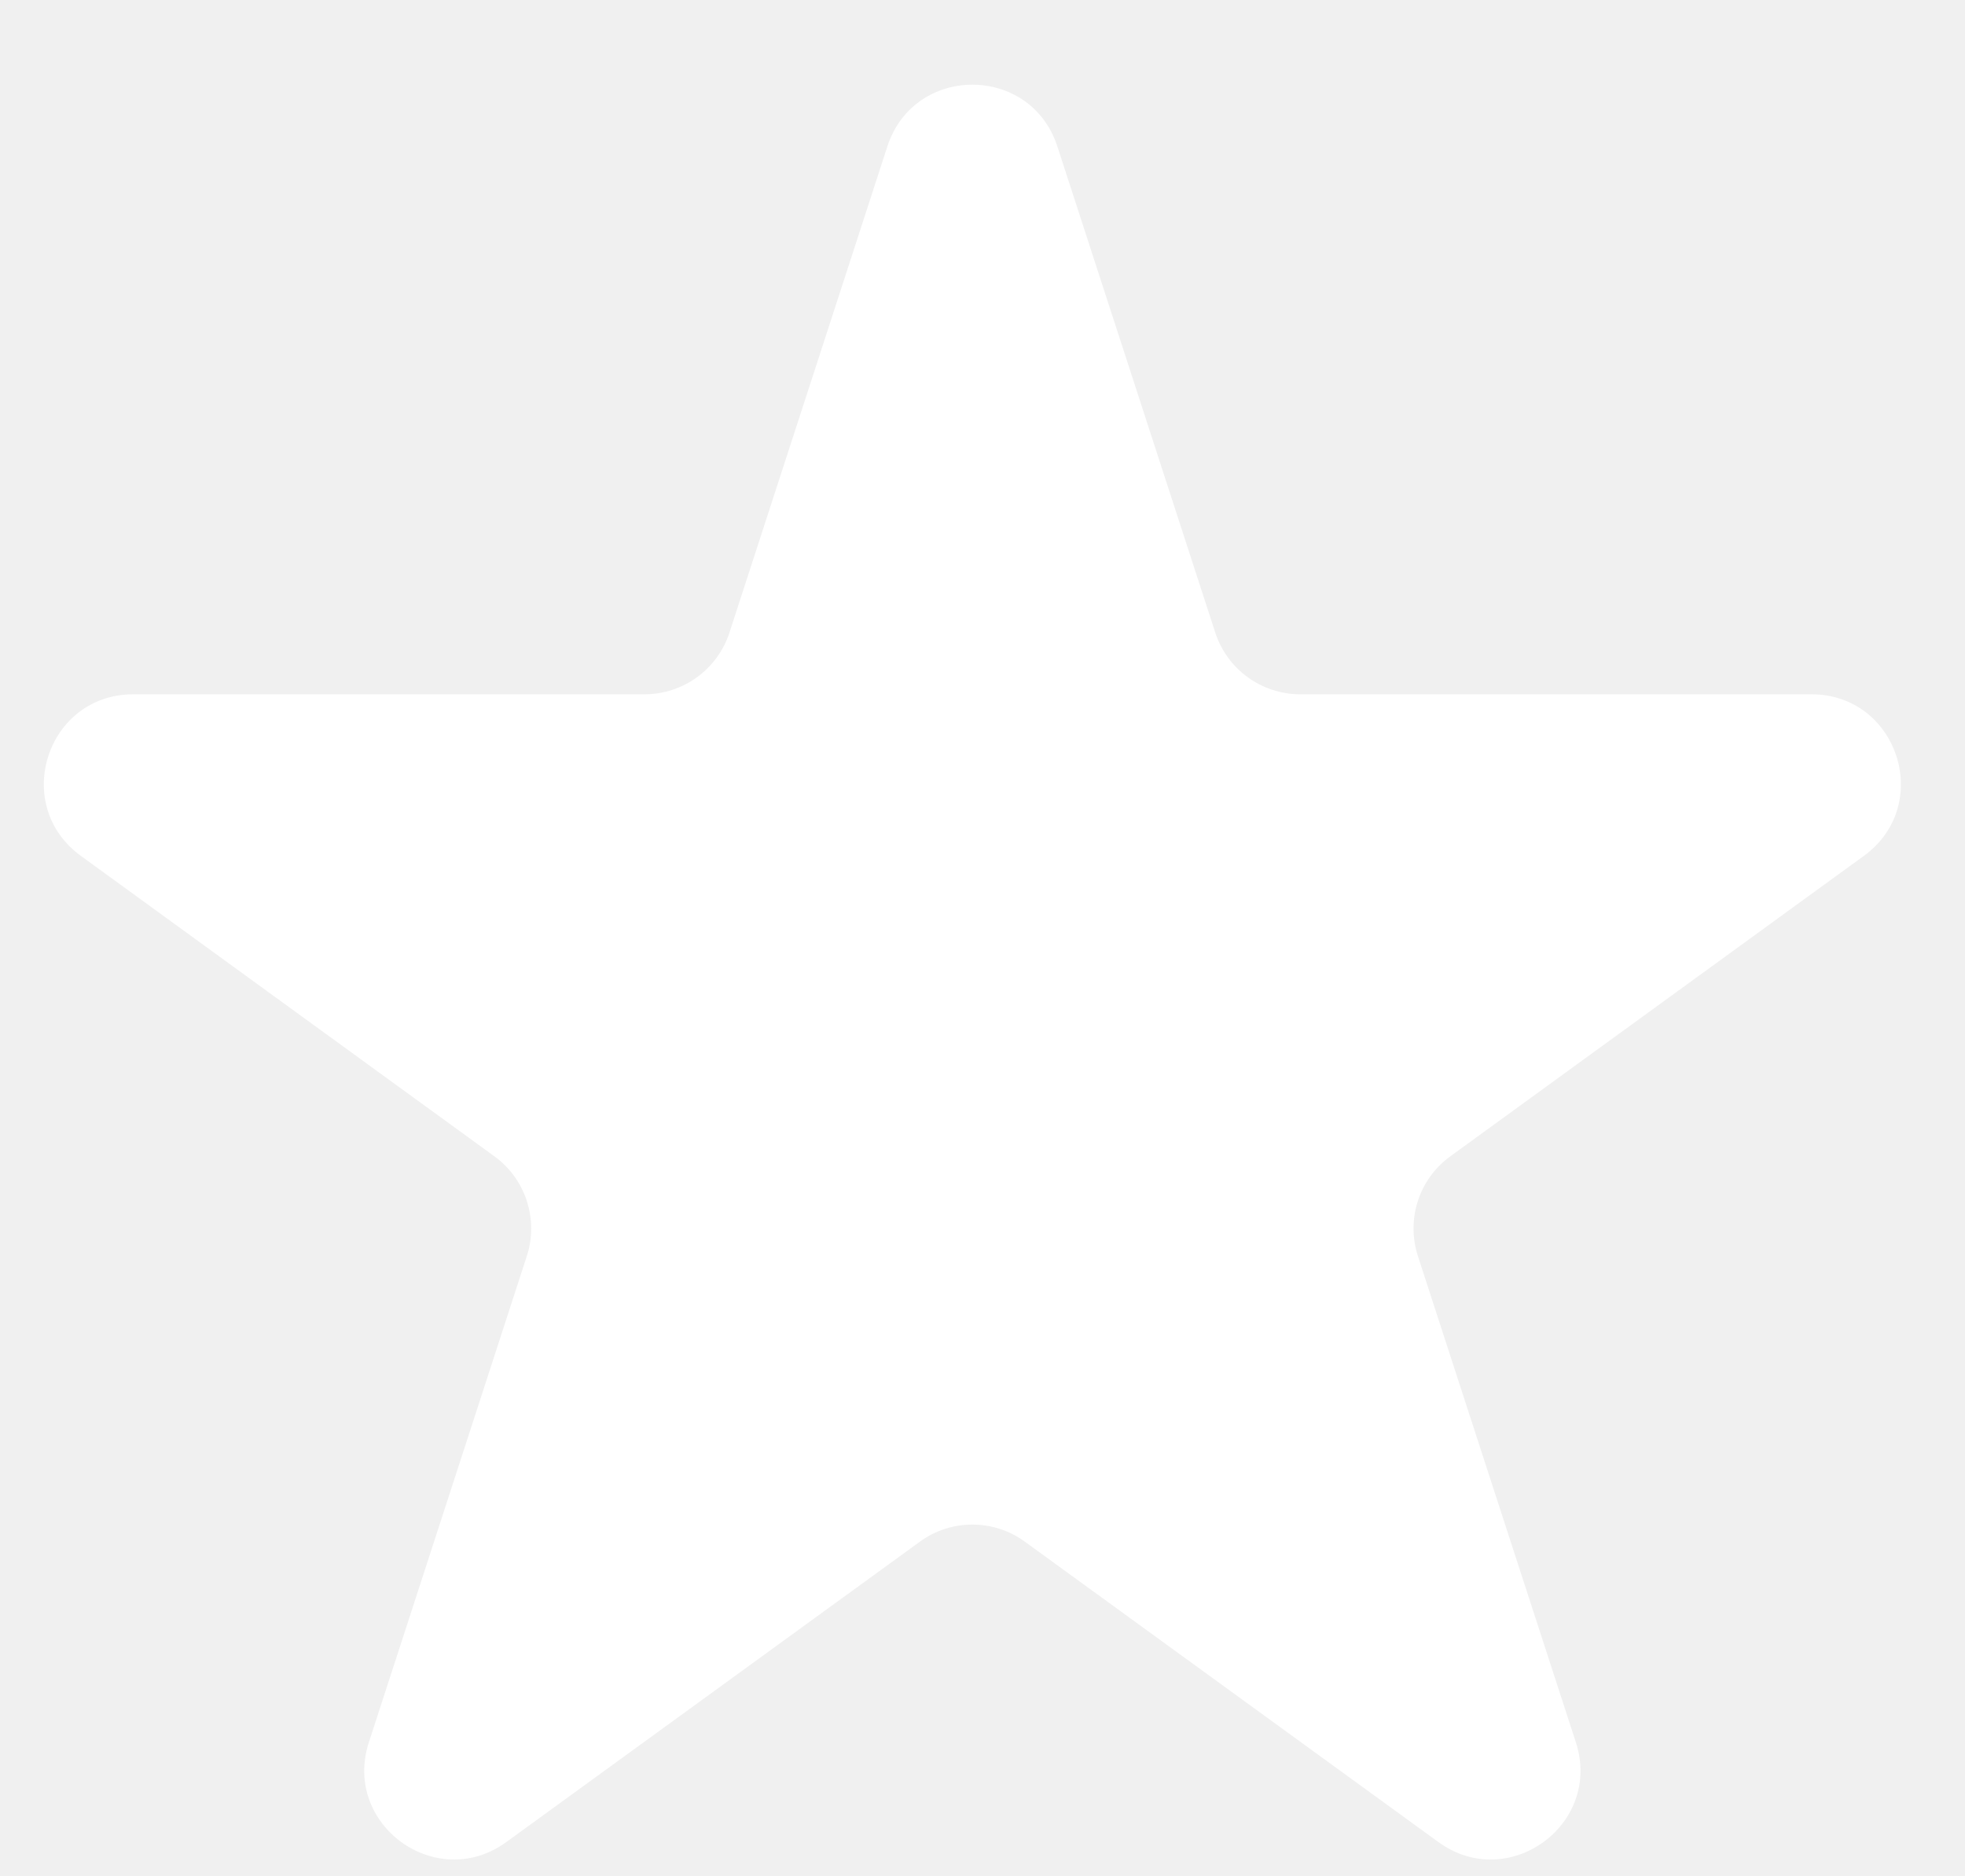
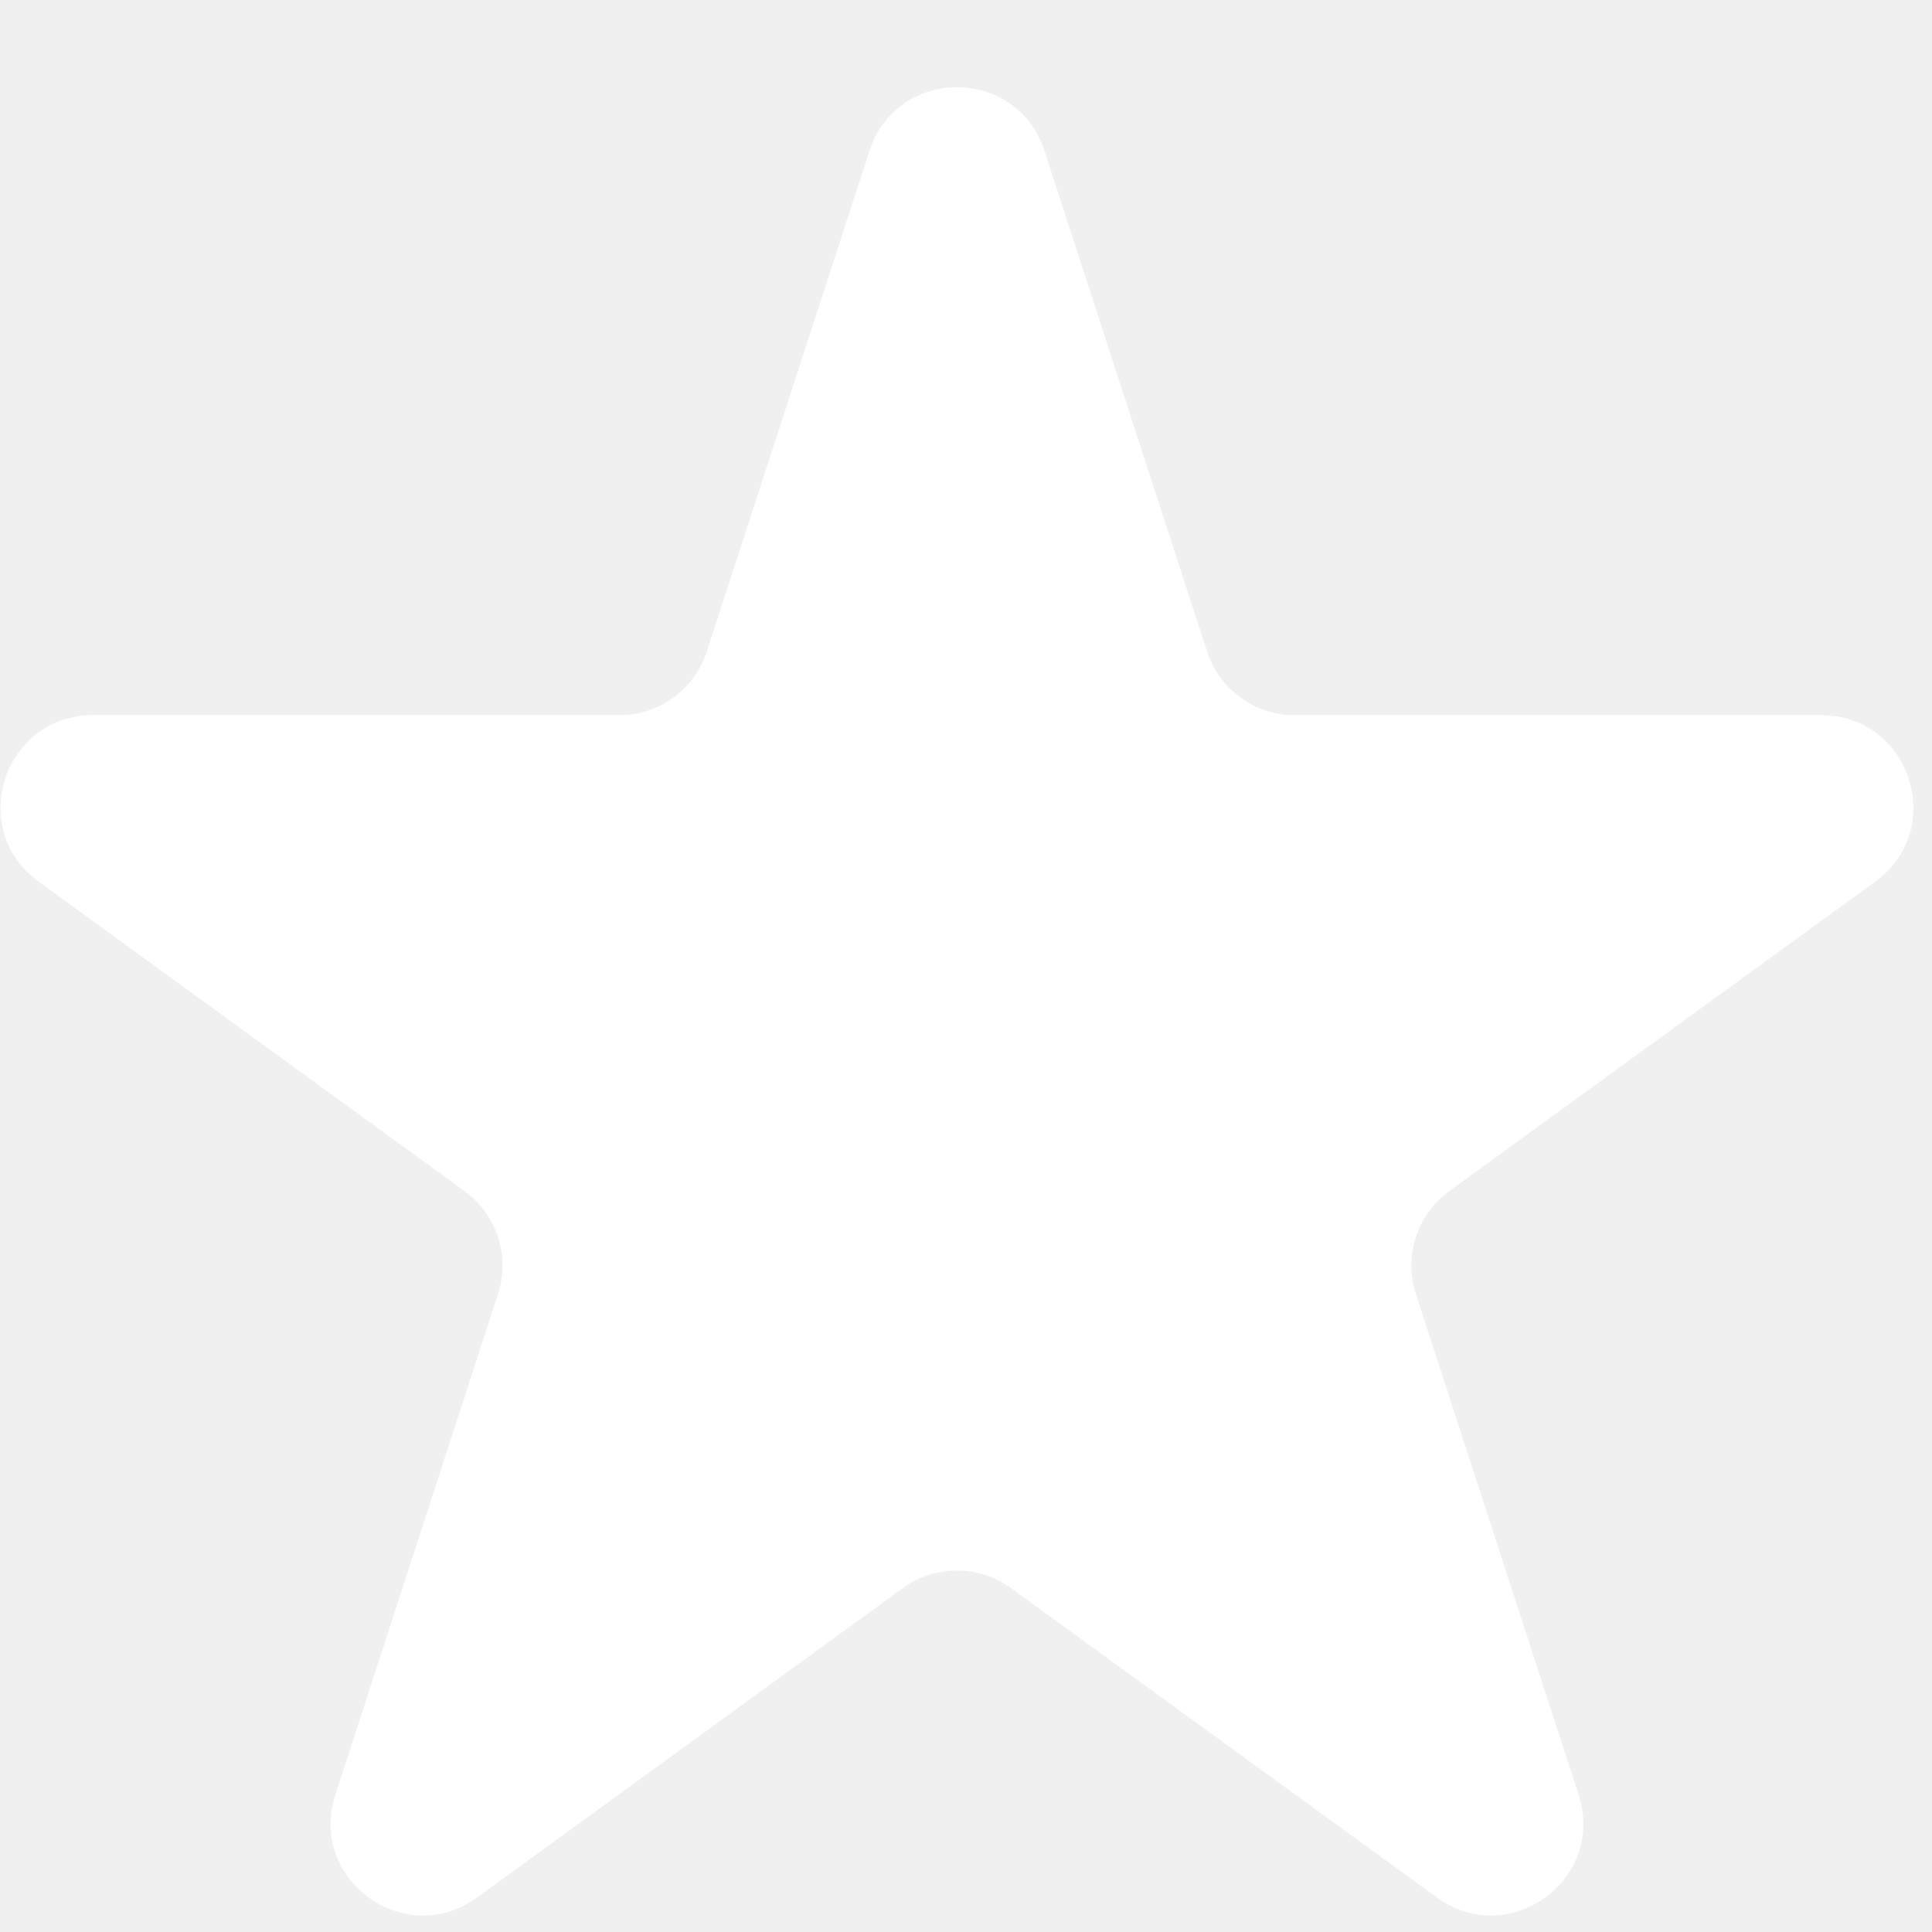
- <svg xmlns="http://www.w3.org/2000/svg" width="22" height="21" viewBox="0 0 22 21" fill="none">
-   <path d="M9.935 1.639C10.235 0.718 11.538 0.718 11.838 1.639L13.606 7.083C13.74 7.495 14.124 7.774 14.557 7.774H20.28C21.249 7.774 21.652 9.013 20.868 9.583L16.238 12.947C15.887 13.201 15.741 13.653 15.875 14.065L17.643 19.508C17.943 20.429 16.888 21.195 16.105 20.626L11.474 17.262C11.124 17.007 10.649 17.007 10.299 17.262L5.668 20.626C4.885 21.195 3.83 20.429 4.13 19.508L5.898 14.065C6.032 13.653 5.885 13.201 5.535 12.947L0.905 9.583C0.121 9.013 0.524 7.774 1.492 7.774H7.216C7.649 7.774 8.033 7.495 8.167 7.083L9.935 1.639Z" fill="white" />
+ <svg xmlns="http://www.w3.org/2000/svg" width="21" height="21" viewBox="0 0 21 21" fill="none">
+   <path d="M9.451 1.639C9.75 0.718 11.053 0.718 11.353 1.639L13.121 7.083C13.255 7.495 13.639 7.774 14.072 7.774H19.796C20.764 7.774 21.167 9.013 20.383 9.583L15.753 12.947C15.403 13.201 15.256 13.653 15.39 14.065L17.159 19.508C17.458 20.429 16.403 21.195 15.62 20.626L10.989 17.262C10.639 17.007 10.164 17.007 9.814 17.262L5.184 20.626C4.4 21.195 3.345 20.429 3.645 19.508L5.413 14.065C5.547 13.653 5.401 13.201 5.05 12.947L0.42 9.583C-0.364 9.013 0.039 7.774 1.008 7.774H6.731C7.164 7.774 7.548 7.495 7.682 7.083L9.451 1.639Z" fill="white" />
</svg>
